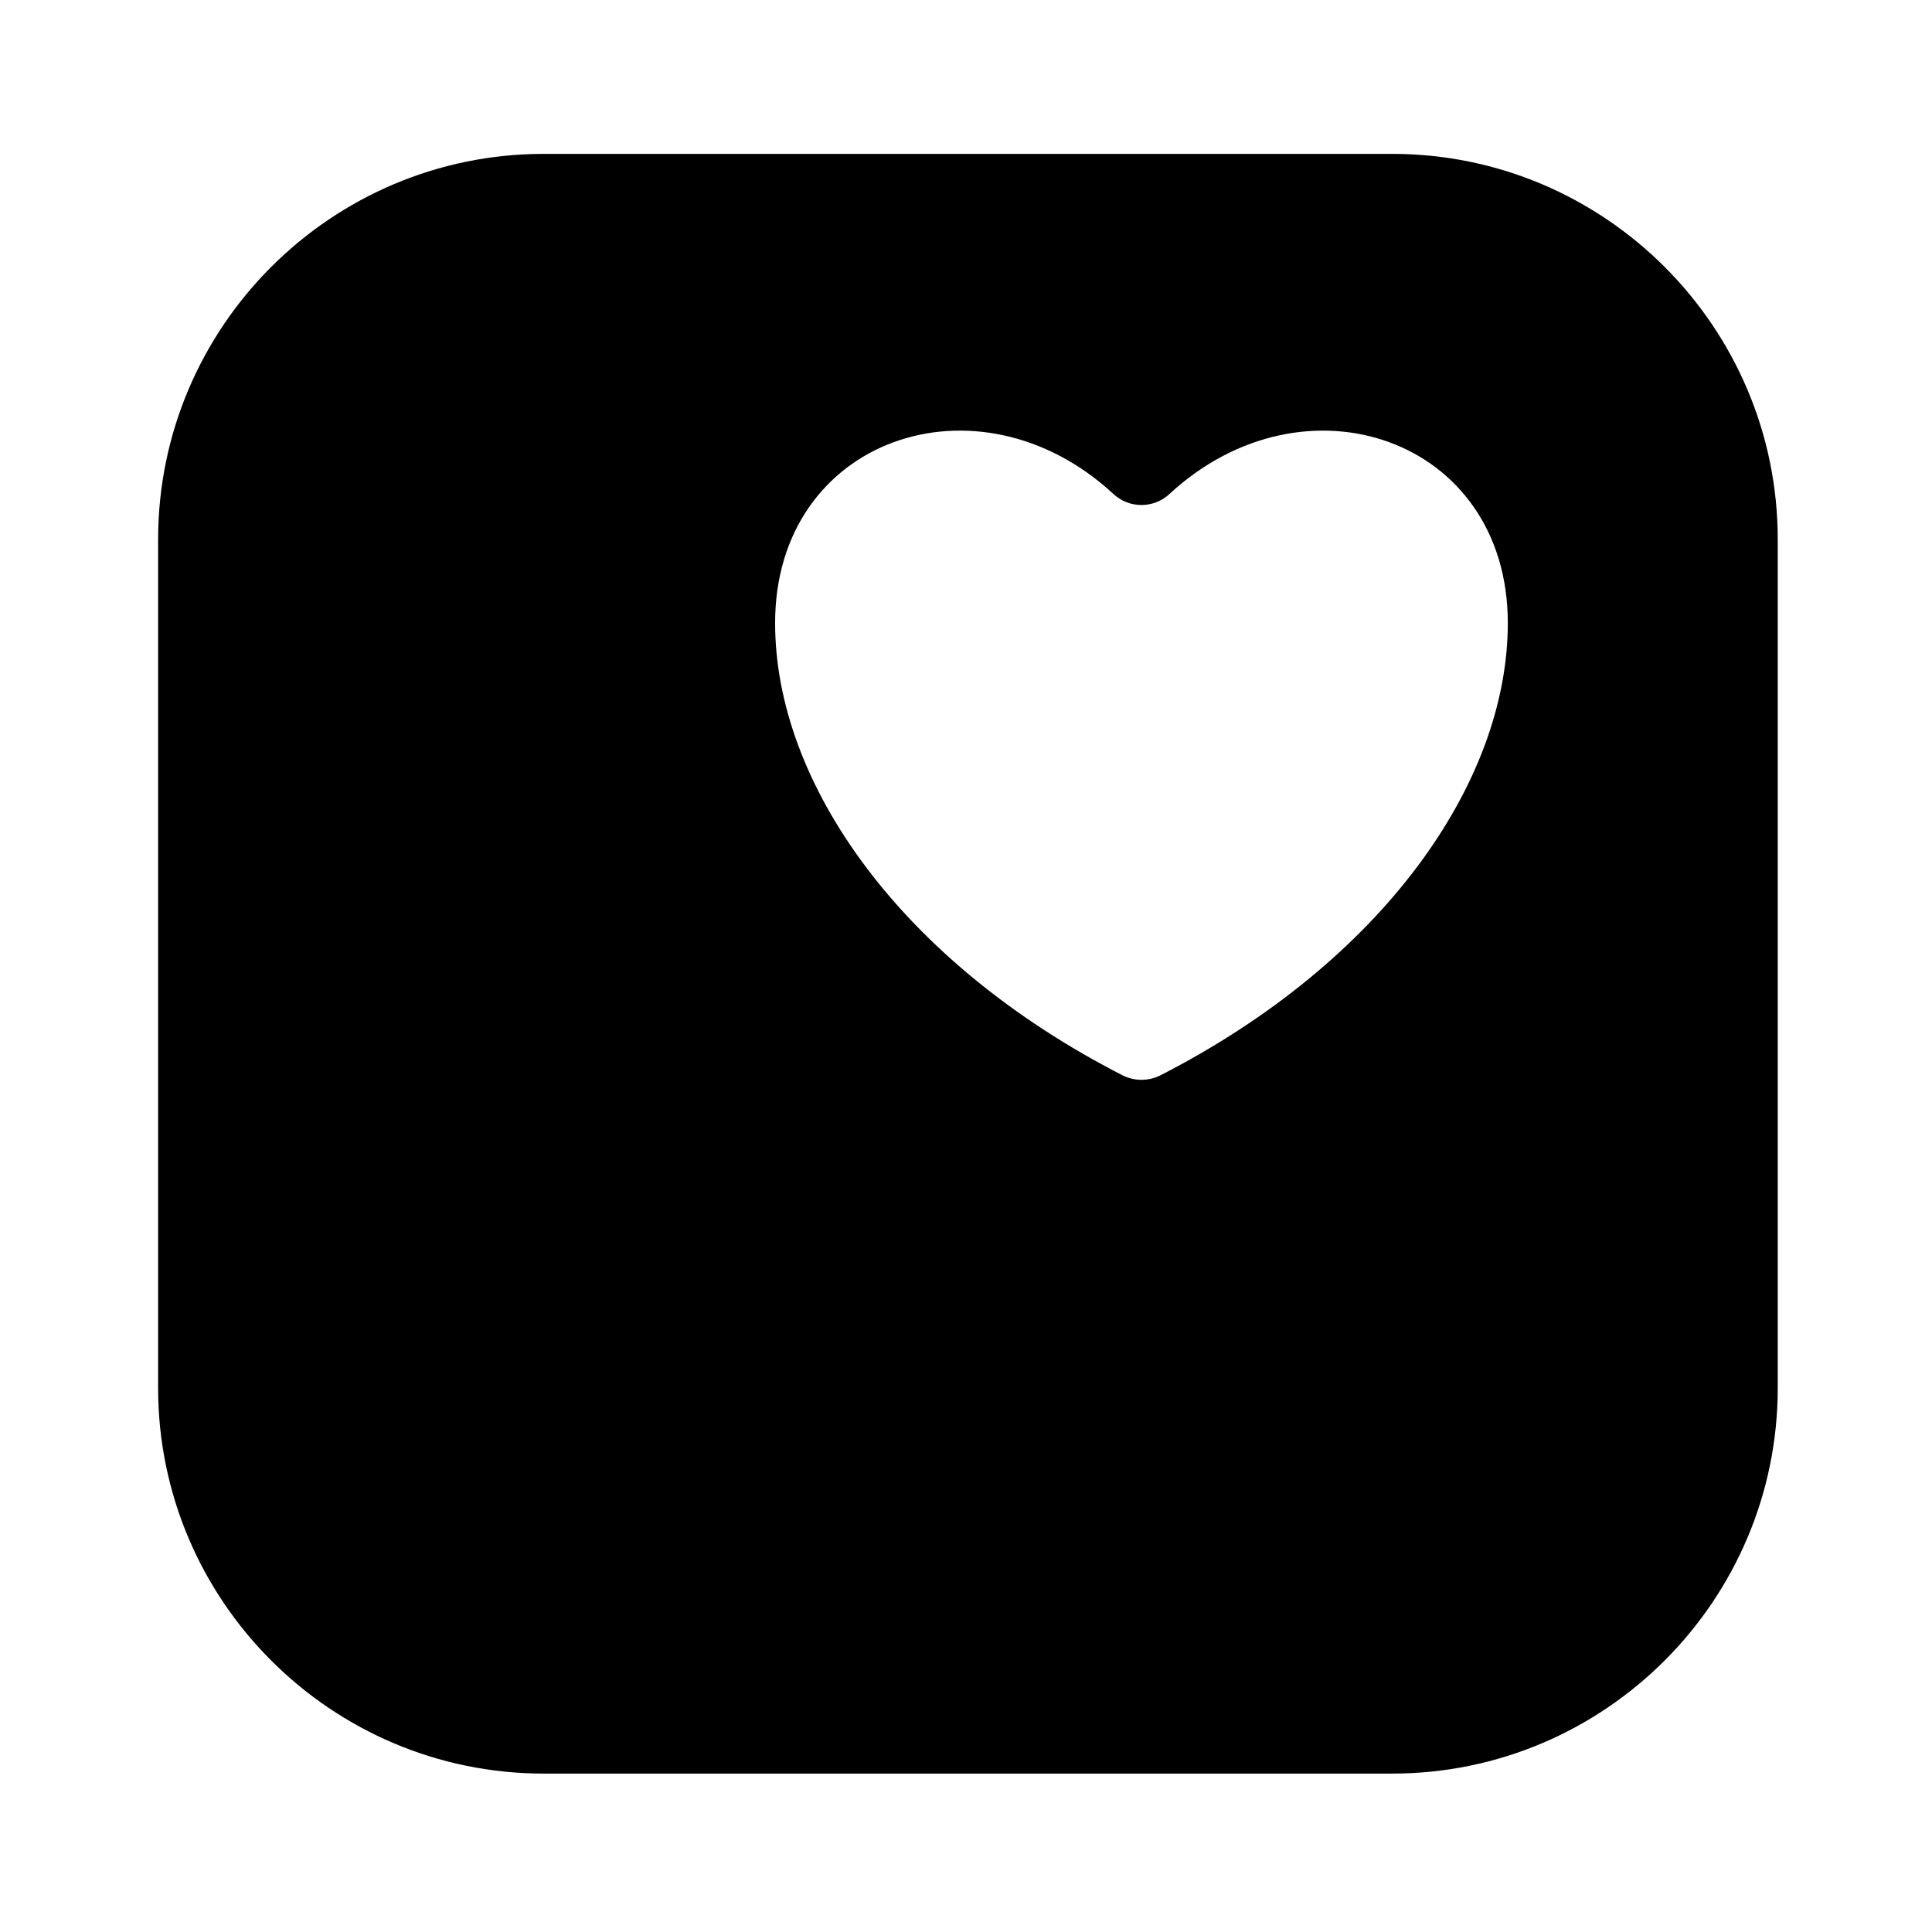
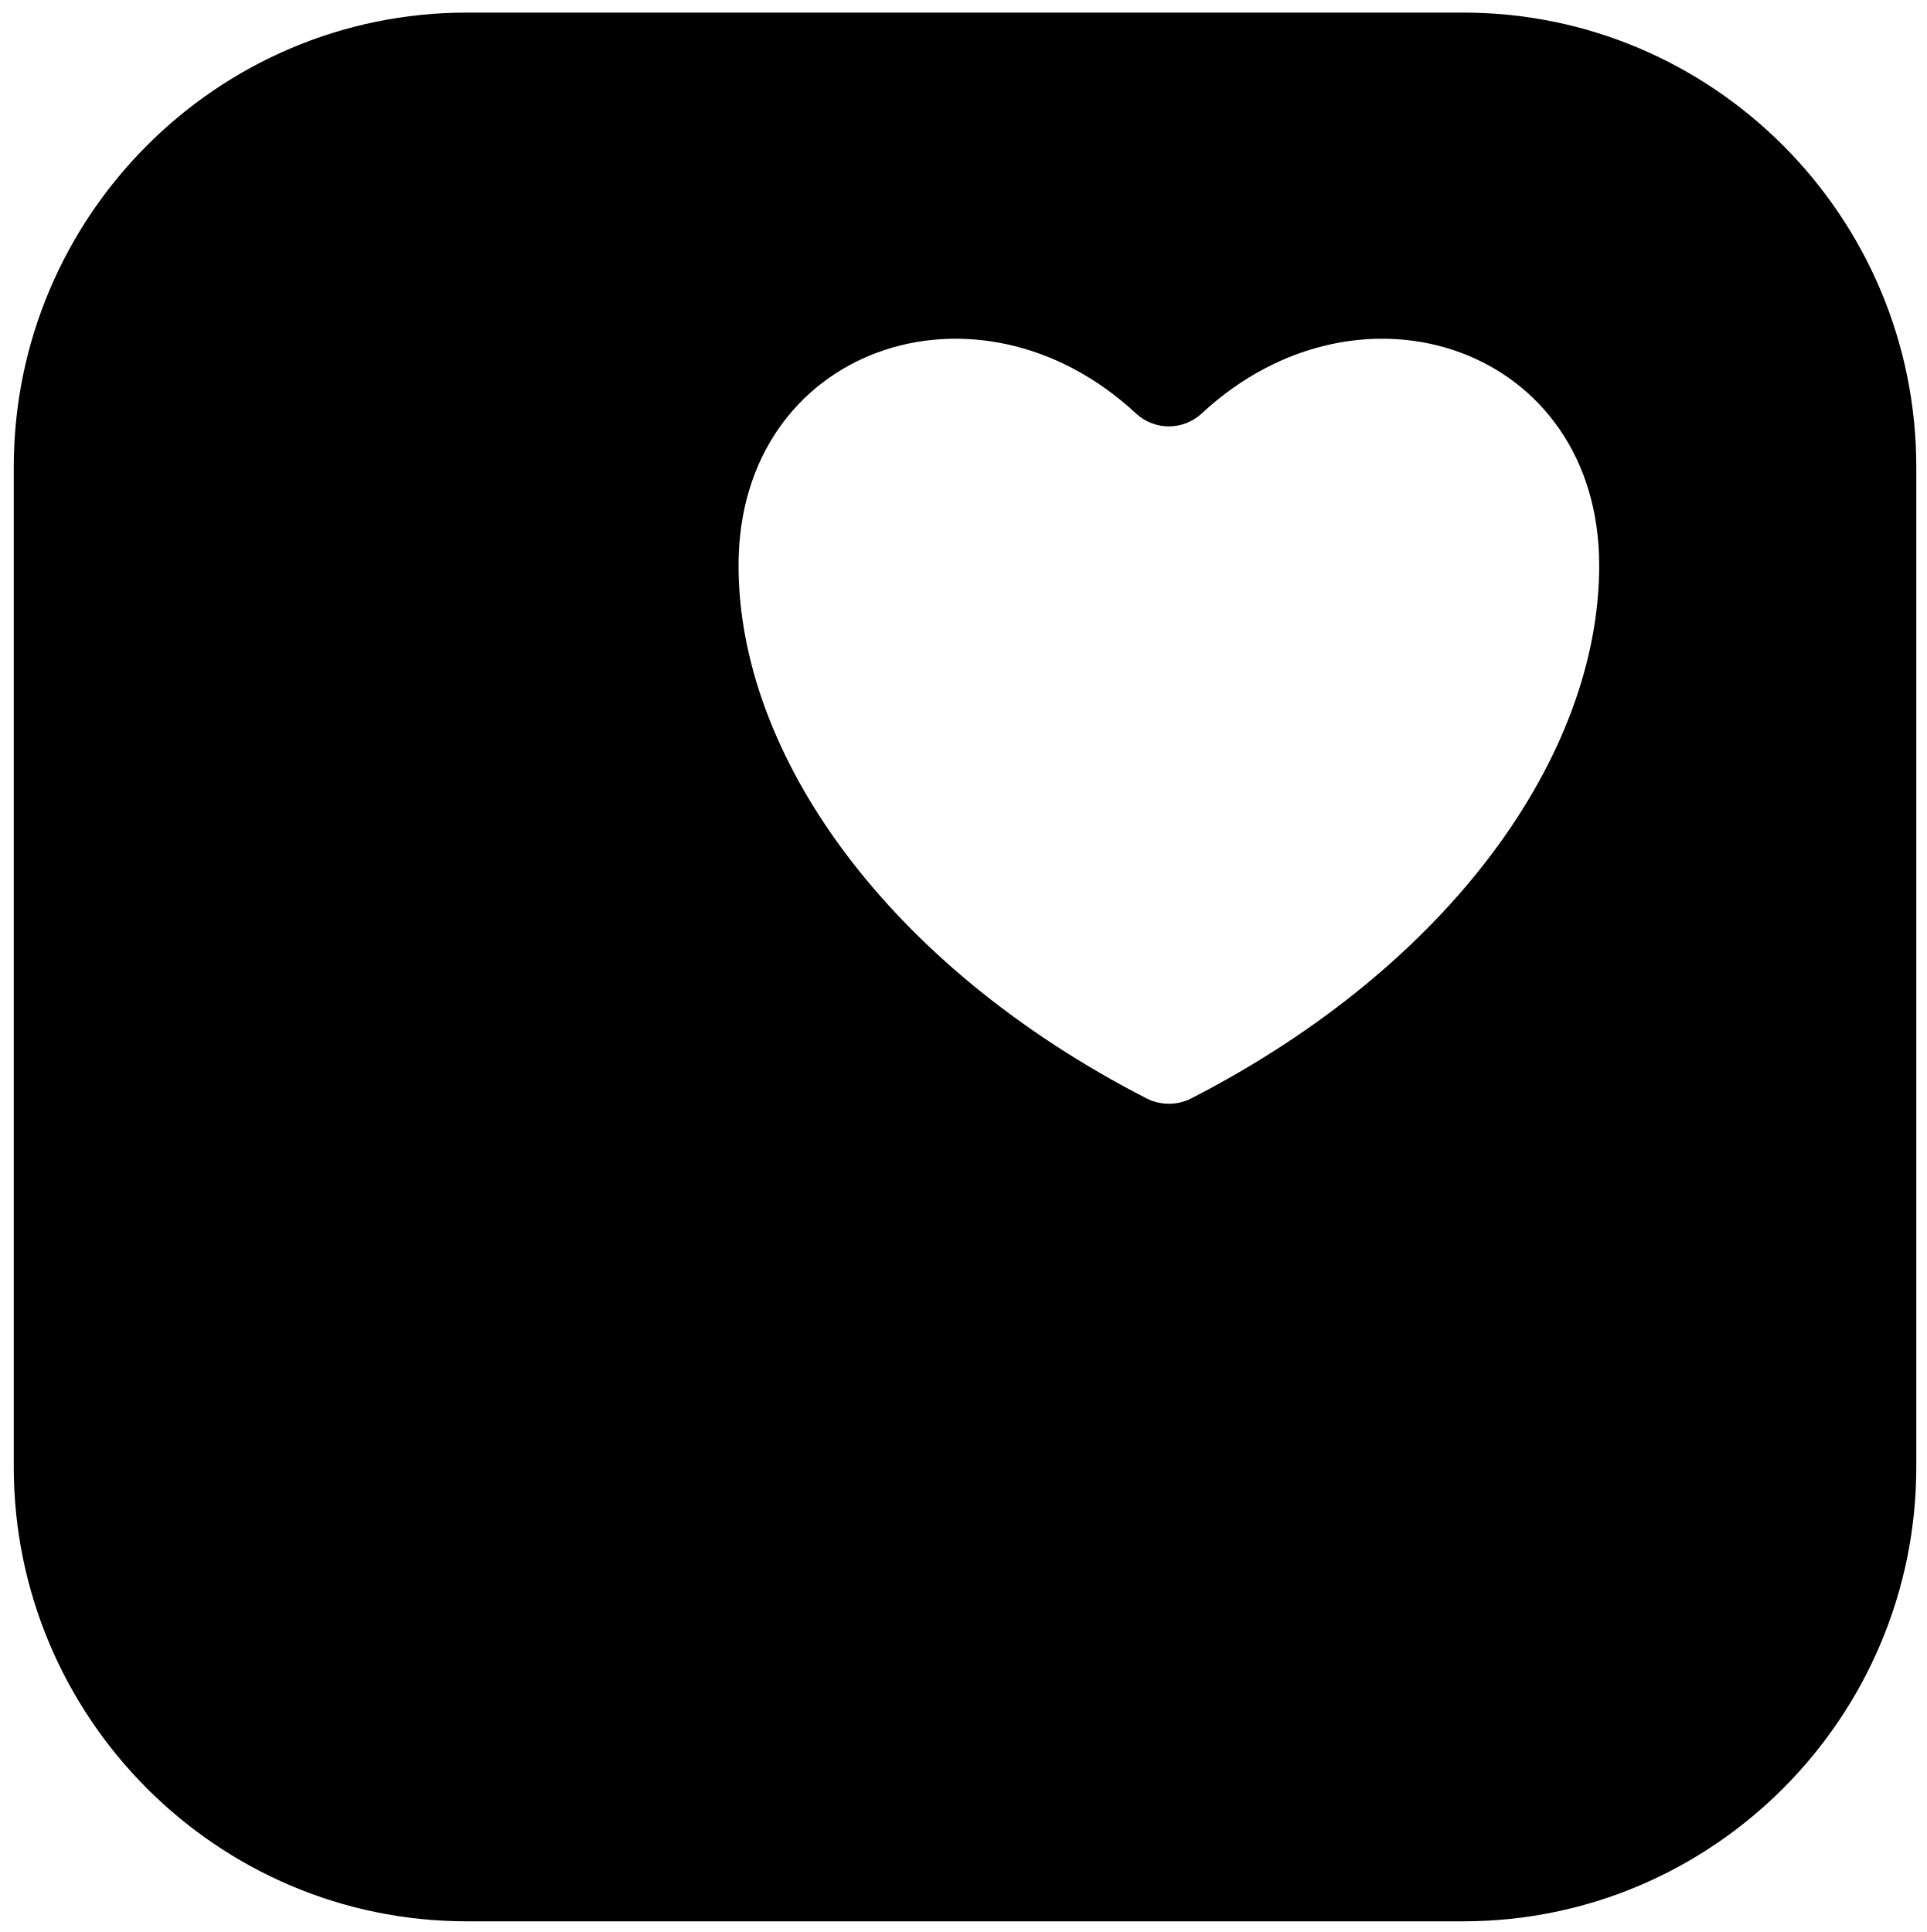
- <svg xmlns="http://www.w3.org/2000/svg" width="501" height="500" xml:space="preserve" overflow="hidden">
-   <g transform="translate(-129 314)">
+ <svg xmlns="http://www.w3.org/2000/svg" width="681" height="683" xml:space="preserve" overflow="hidden">
+   <g transform="translate(-300 -18)">
    <g>
      <g>
        <g>
-           <g>
-             <path d="M490-274.1 270-274.1C214.86-274.1 170-229.24 170-174.1L170 45.9C170 101.04 214.86 145.9 270 145.9L490 145.9C545.14 145.9 590 101.04 590 45.9L590-174.1C590-229.24 545.14-274.1 490-274.1ZM429.93-35.17C426.88-33.61 423.13-33.61 420.08-35.17 362.64-64.58 330-110.86 330-152.45 330-200.31 382.6-218.41 417.71-185.92 421.84-182.09 428.15-182.09 432.28-185.92 467.4-218.41 520-200.31 520-152.45 520-110.86 487.36-64.58 429.93-35.17Z" fill="#000000" fill-rule="nonzero" fill-opacity="1" />
-           </g>
+           <path d="M784.509-438.845 432.28-438.845C343.999-438.845 272.176-367.022 272.176-278.741L272.176 73.488C272.176 161.769 343.999 233.591 432.28 233.591L784.509 233.591C872.79 233.591 944.613 161.769 944.613 73.488L944.613-278.741C944.613-367.022 872.79-438.845 784.509-438.845ZM688.334-56.309C683.451-53.811 677.447-53.811 672.564-56.309 580.601-103.395 528.343-177.491 528.343-244.078 528.343-320.704 612.557-349.683 668.77-297.665 675.382-291.533 685.484-291.533 692.097-297.665 748.325-349.683 832.54-320.704 832.54-244.078 832.54-177.491 780.282-103.395 688.334-56.309Z" fill="#000000" fill-rule="nonzero" fill-opacity="1" transform="matrix(1 0 0 1.00347 32.6894 462.822)" />
        </g>
      </g>
    </g>
  </g>
</svg>
